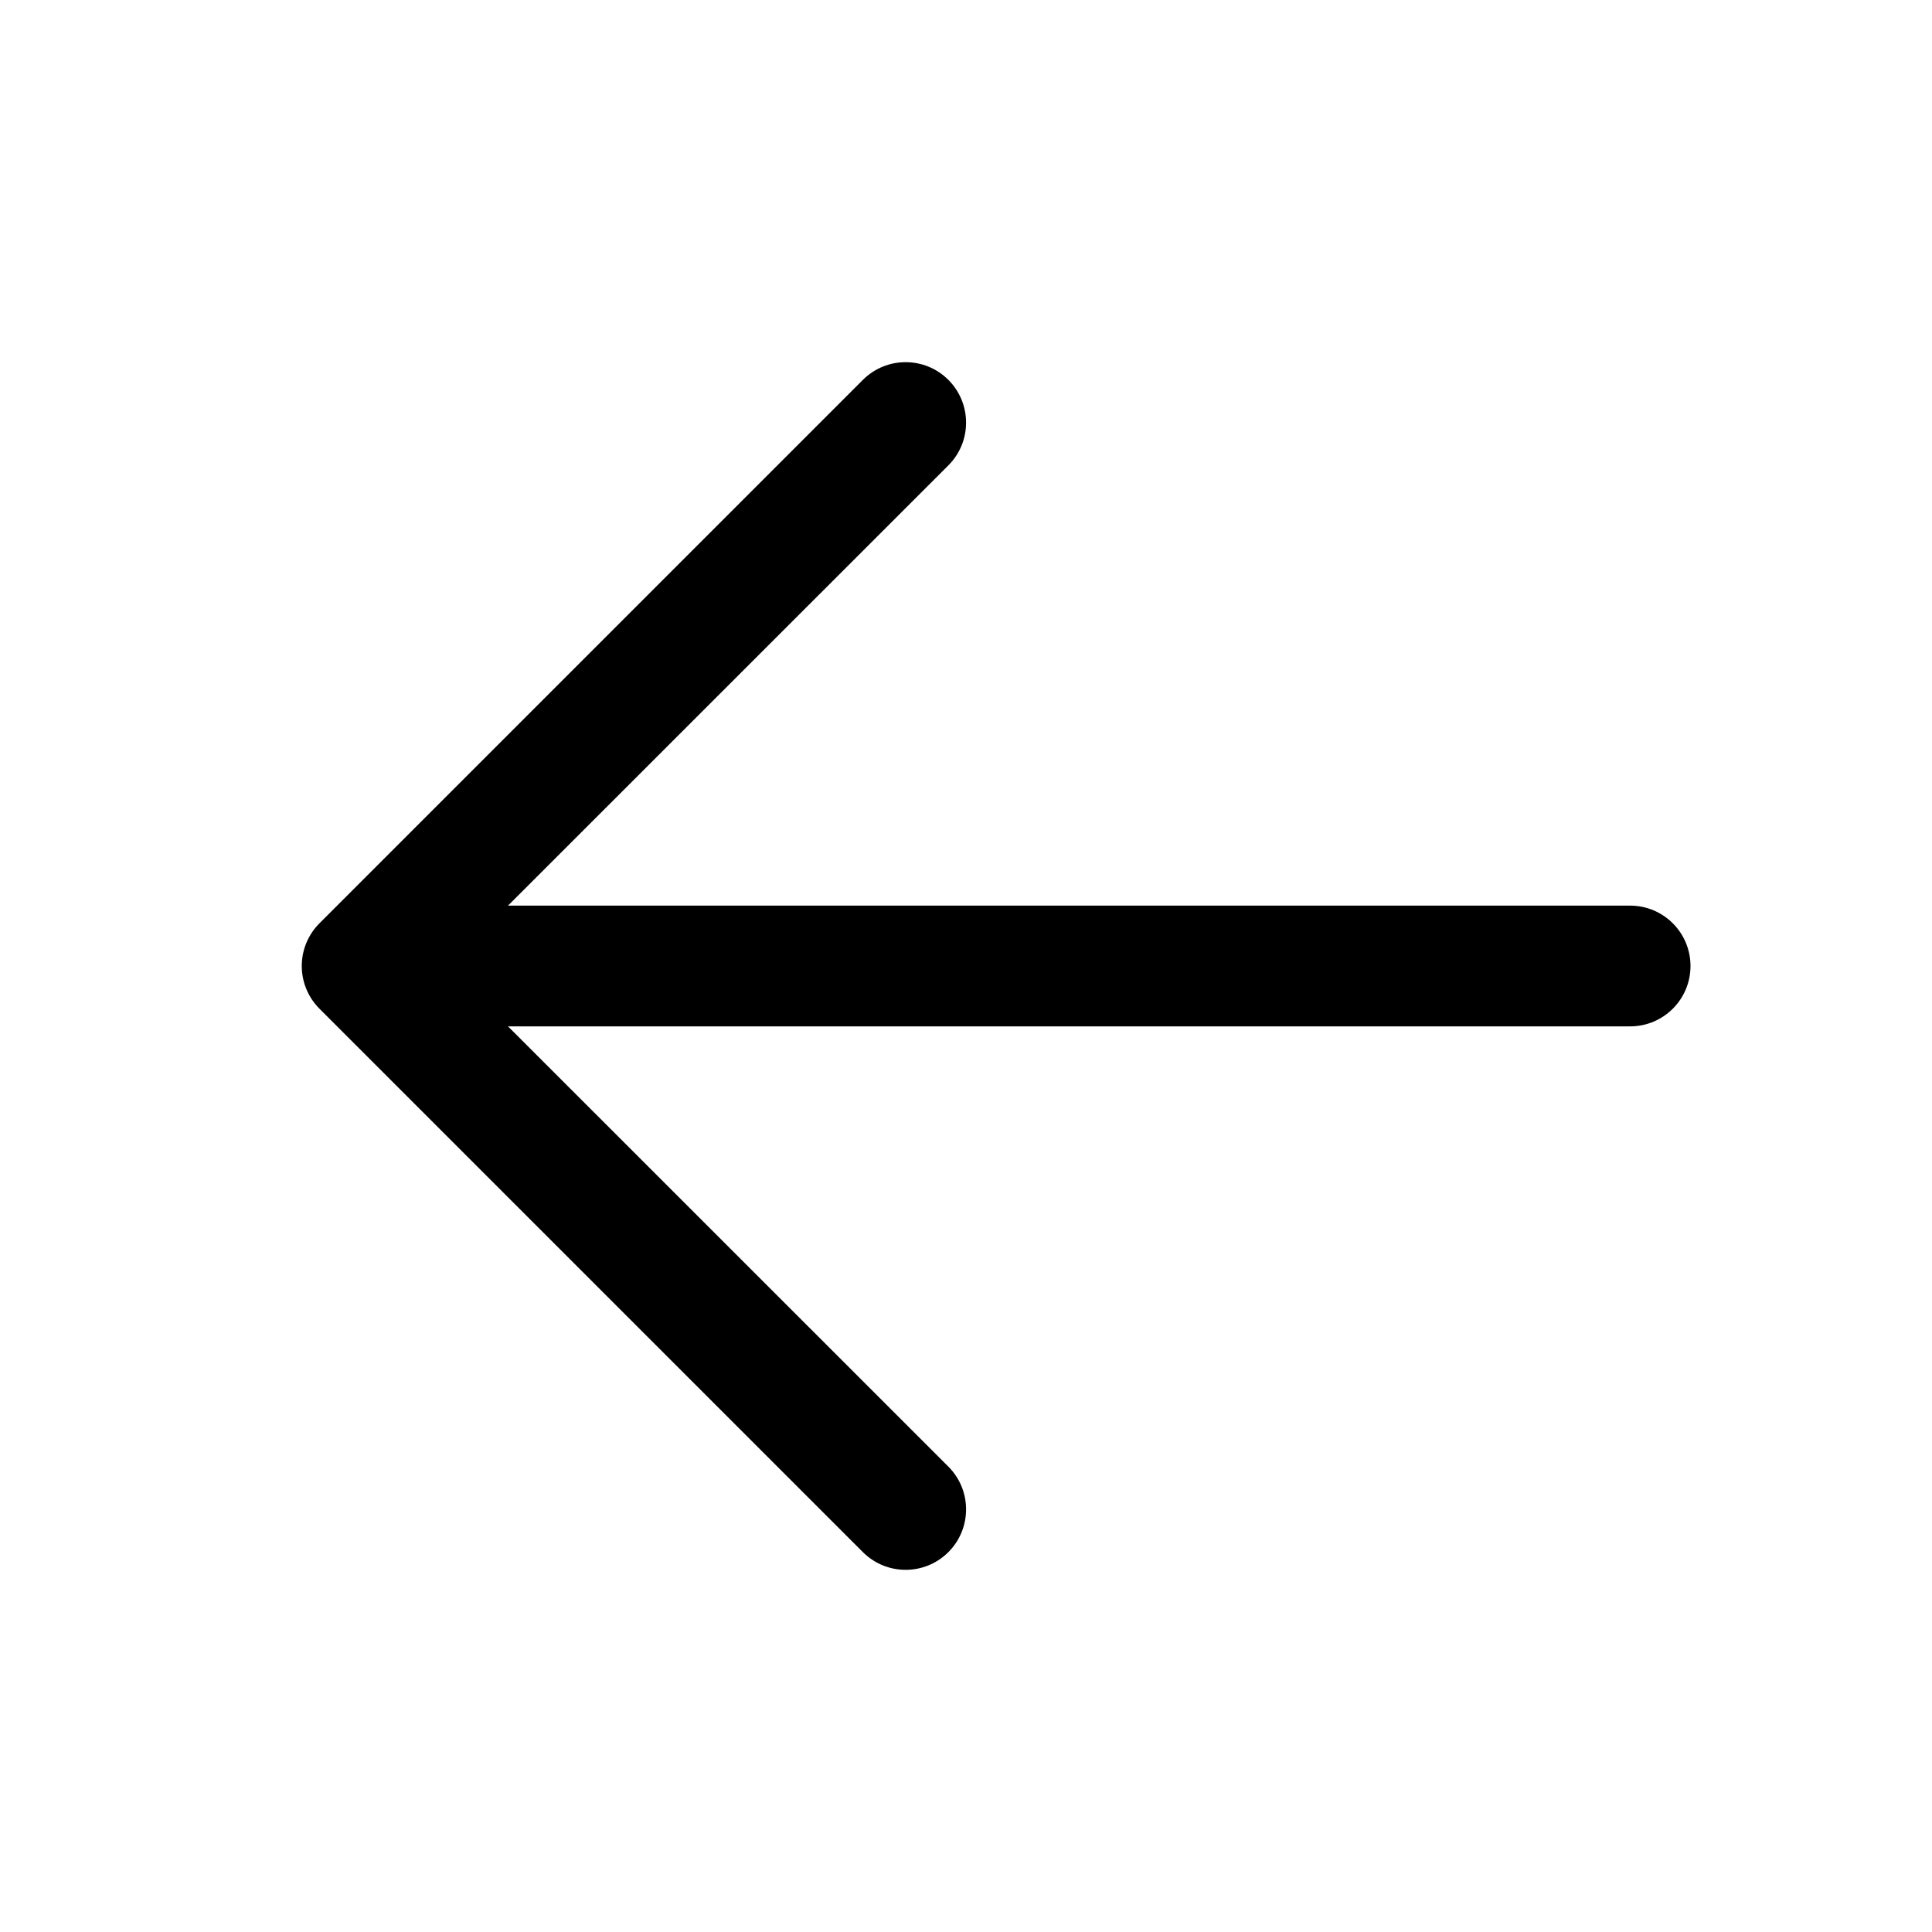
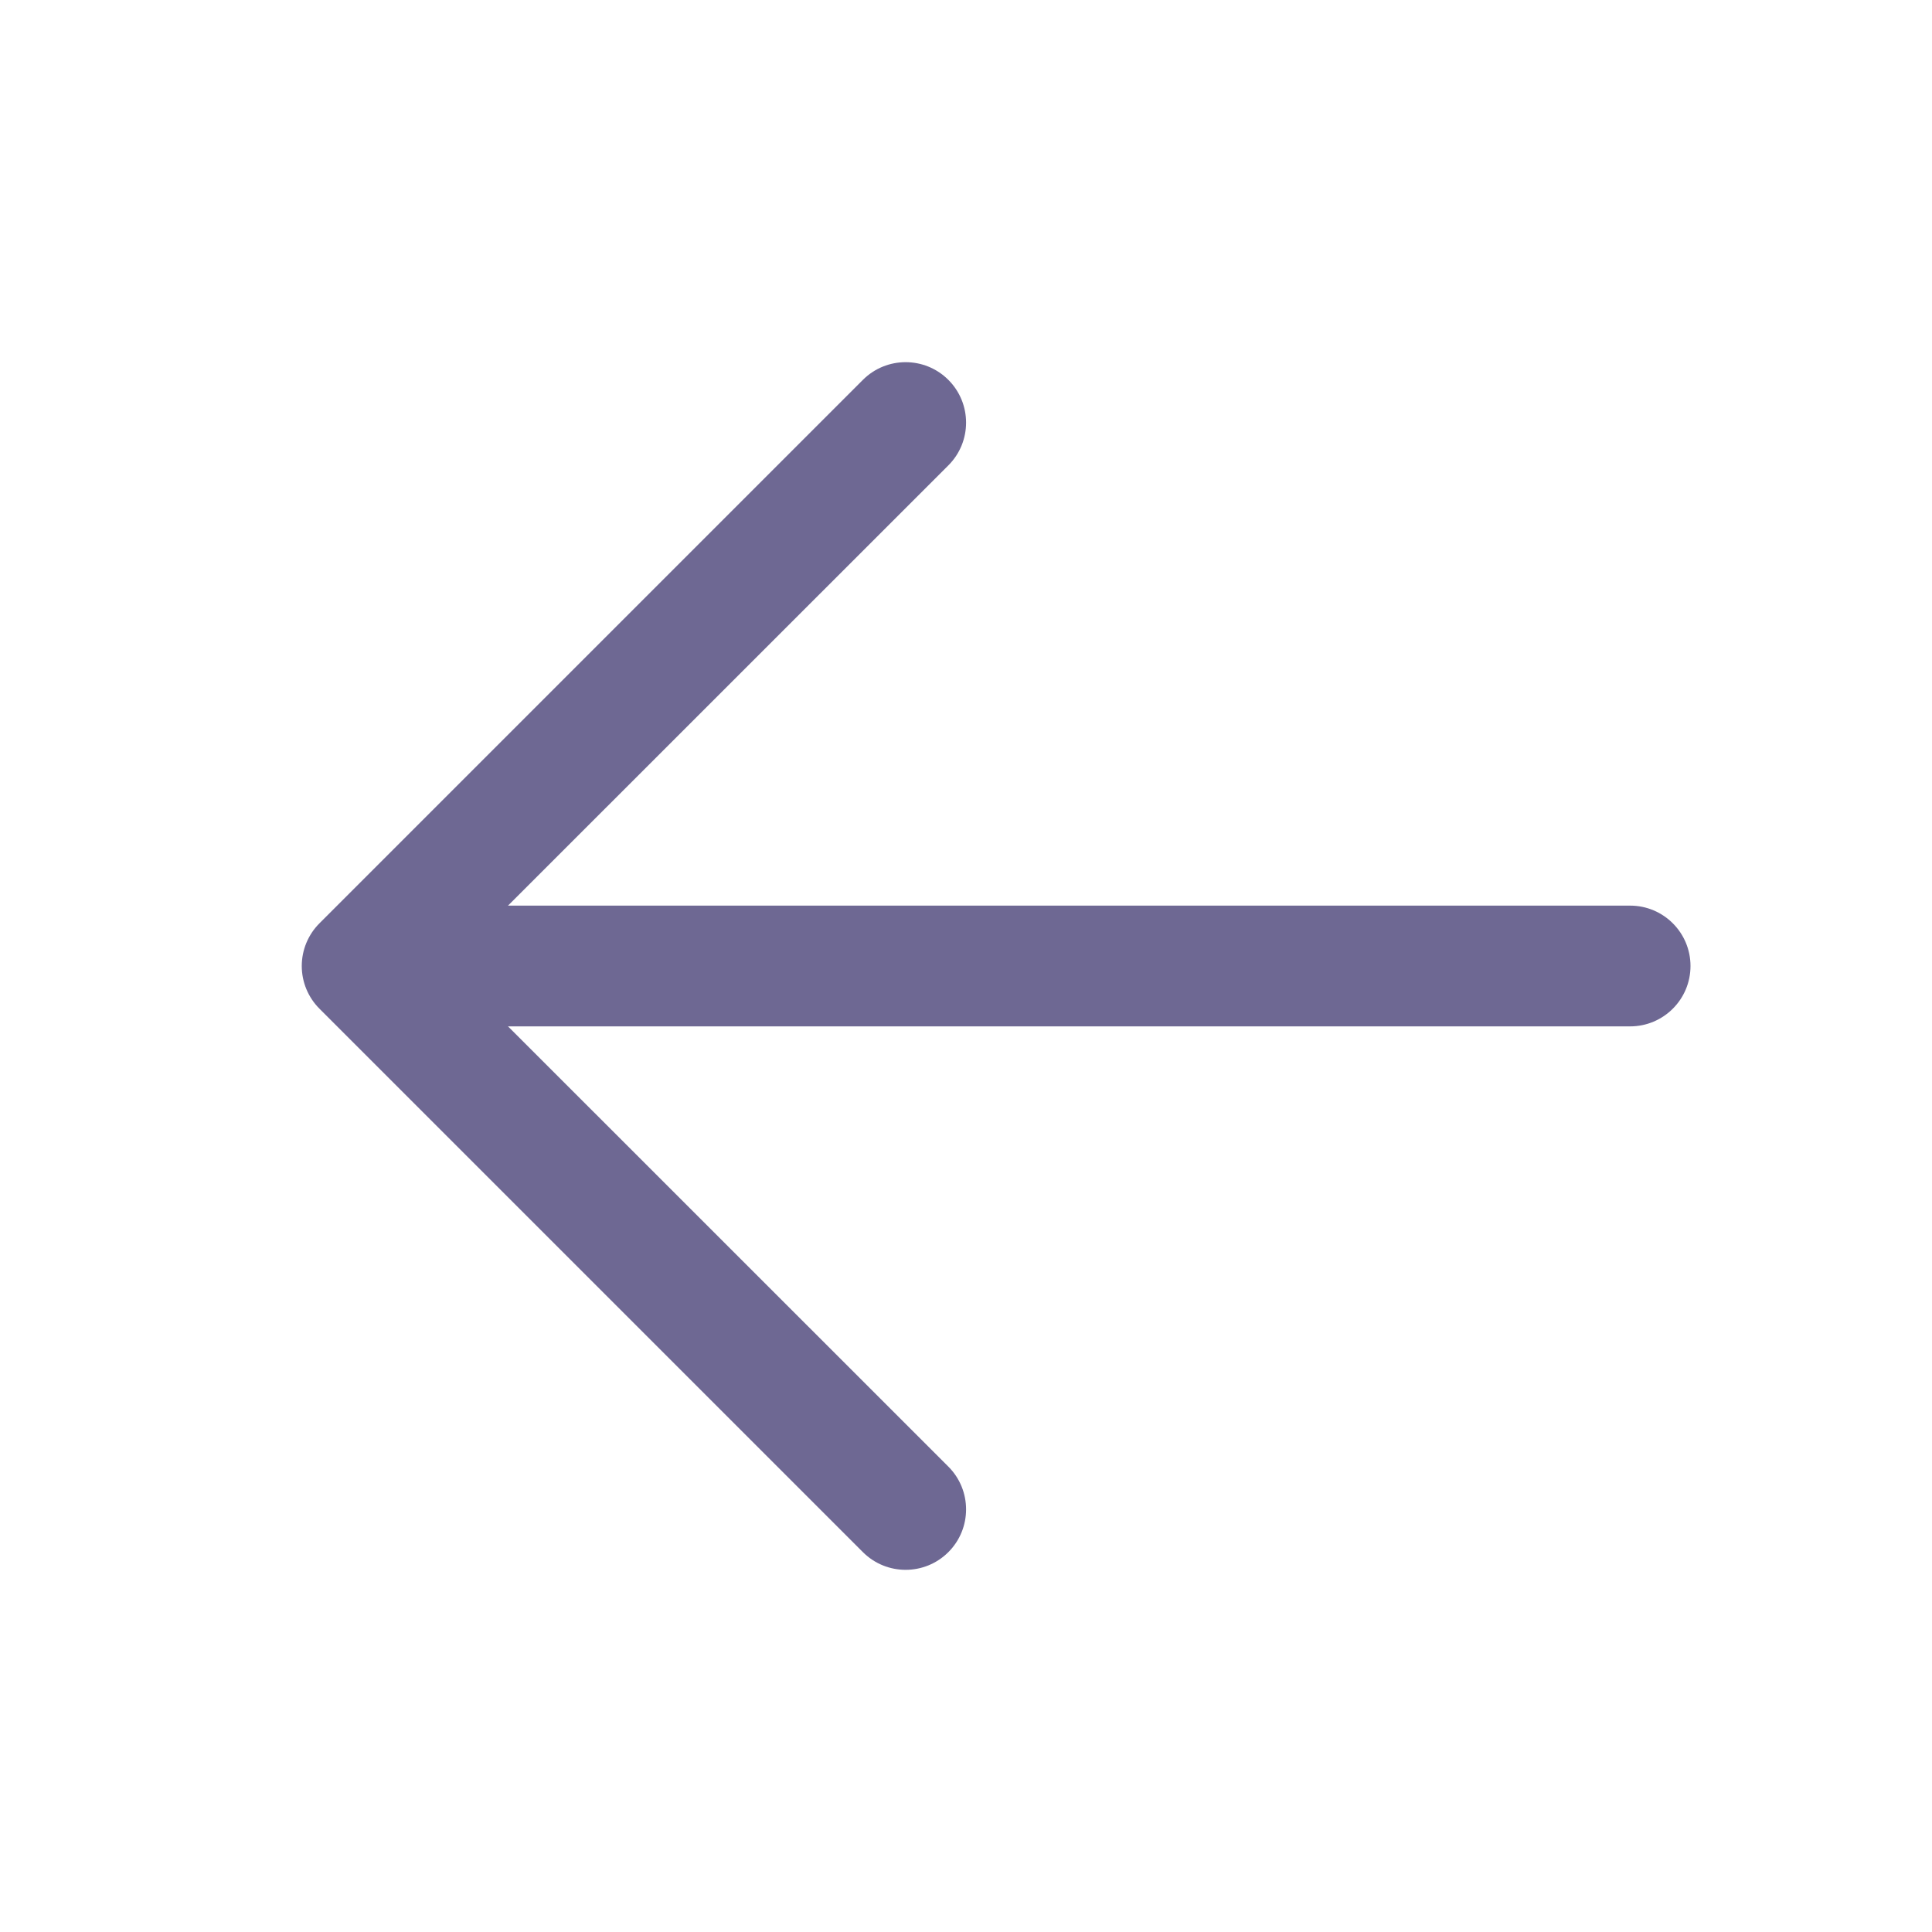
<svg xmlns="http://www.w3.org/2000/svg" width="800px" height="800px" viewBox="0 0 1024 1024" class="icon">
-   <path fill="#000000" d="M224 480h640a32 32 0 110 64H224a32 32 0 010-64z" />
-   <path fill="#000000" d="M237.248 512l265.408 265.344a32 32 0 01-45.312 45.312l-288-288a32 32 0 010-45.312l288-288a32 32 0 1145.312 45.312L237.248 512z" />
+   <path fill="#6E6893" d="M224 480h640a32 32 0 110 64H224a32 32 0 010-64z" />
+   <path fill="#6E6893" d="M237.248 512l265.408 265.344a32 32 0 01-45.312 45.312l-288-288a32 32 0 010-45.312l288-288a32 32 0 1145.312 45.312L237.248 512z" />
</svg>
